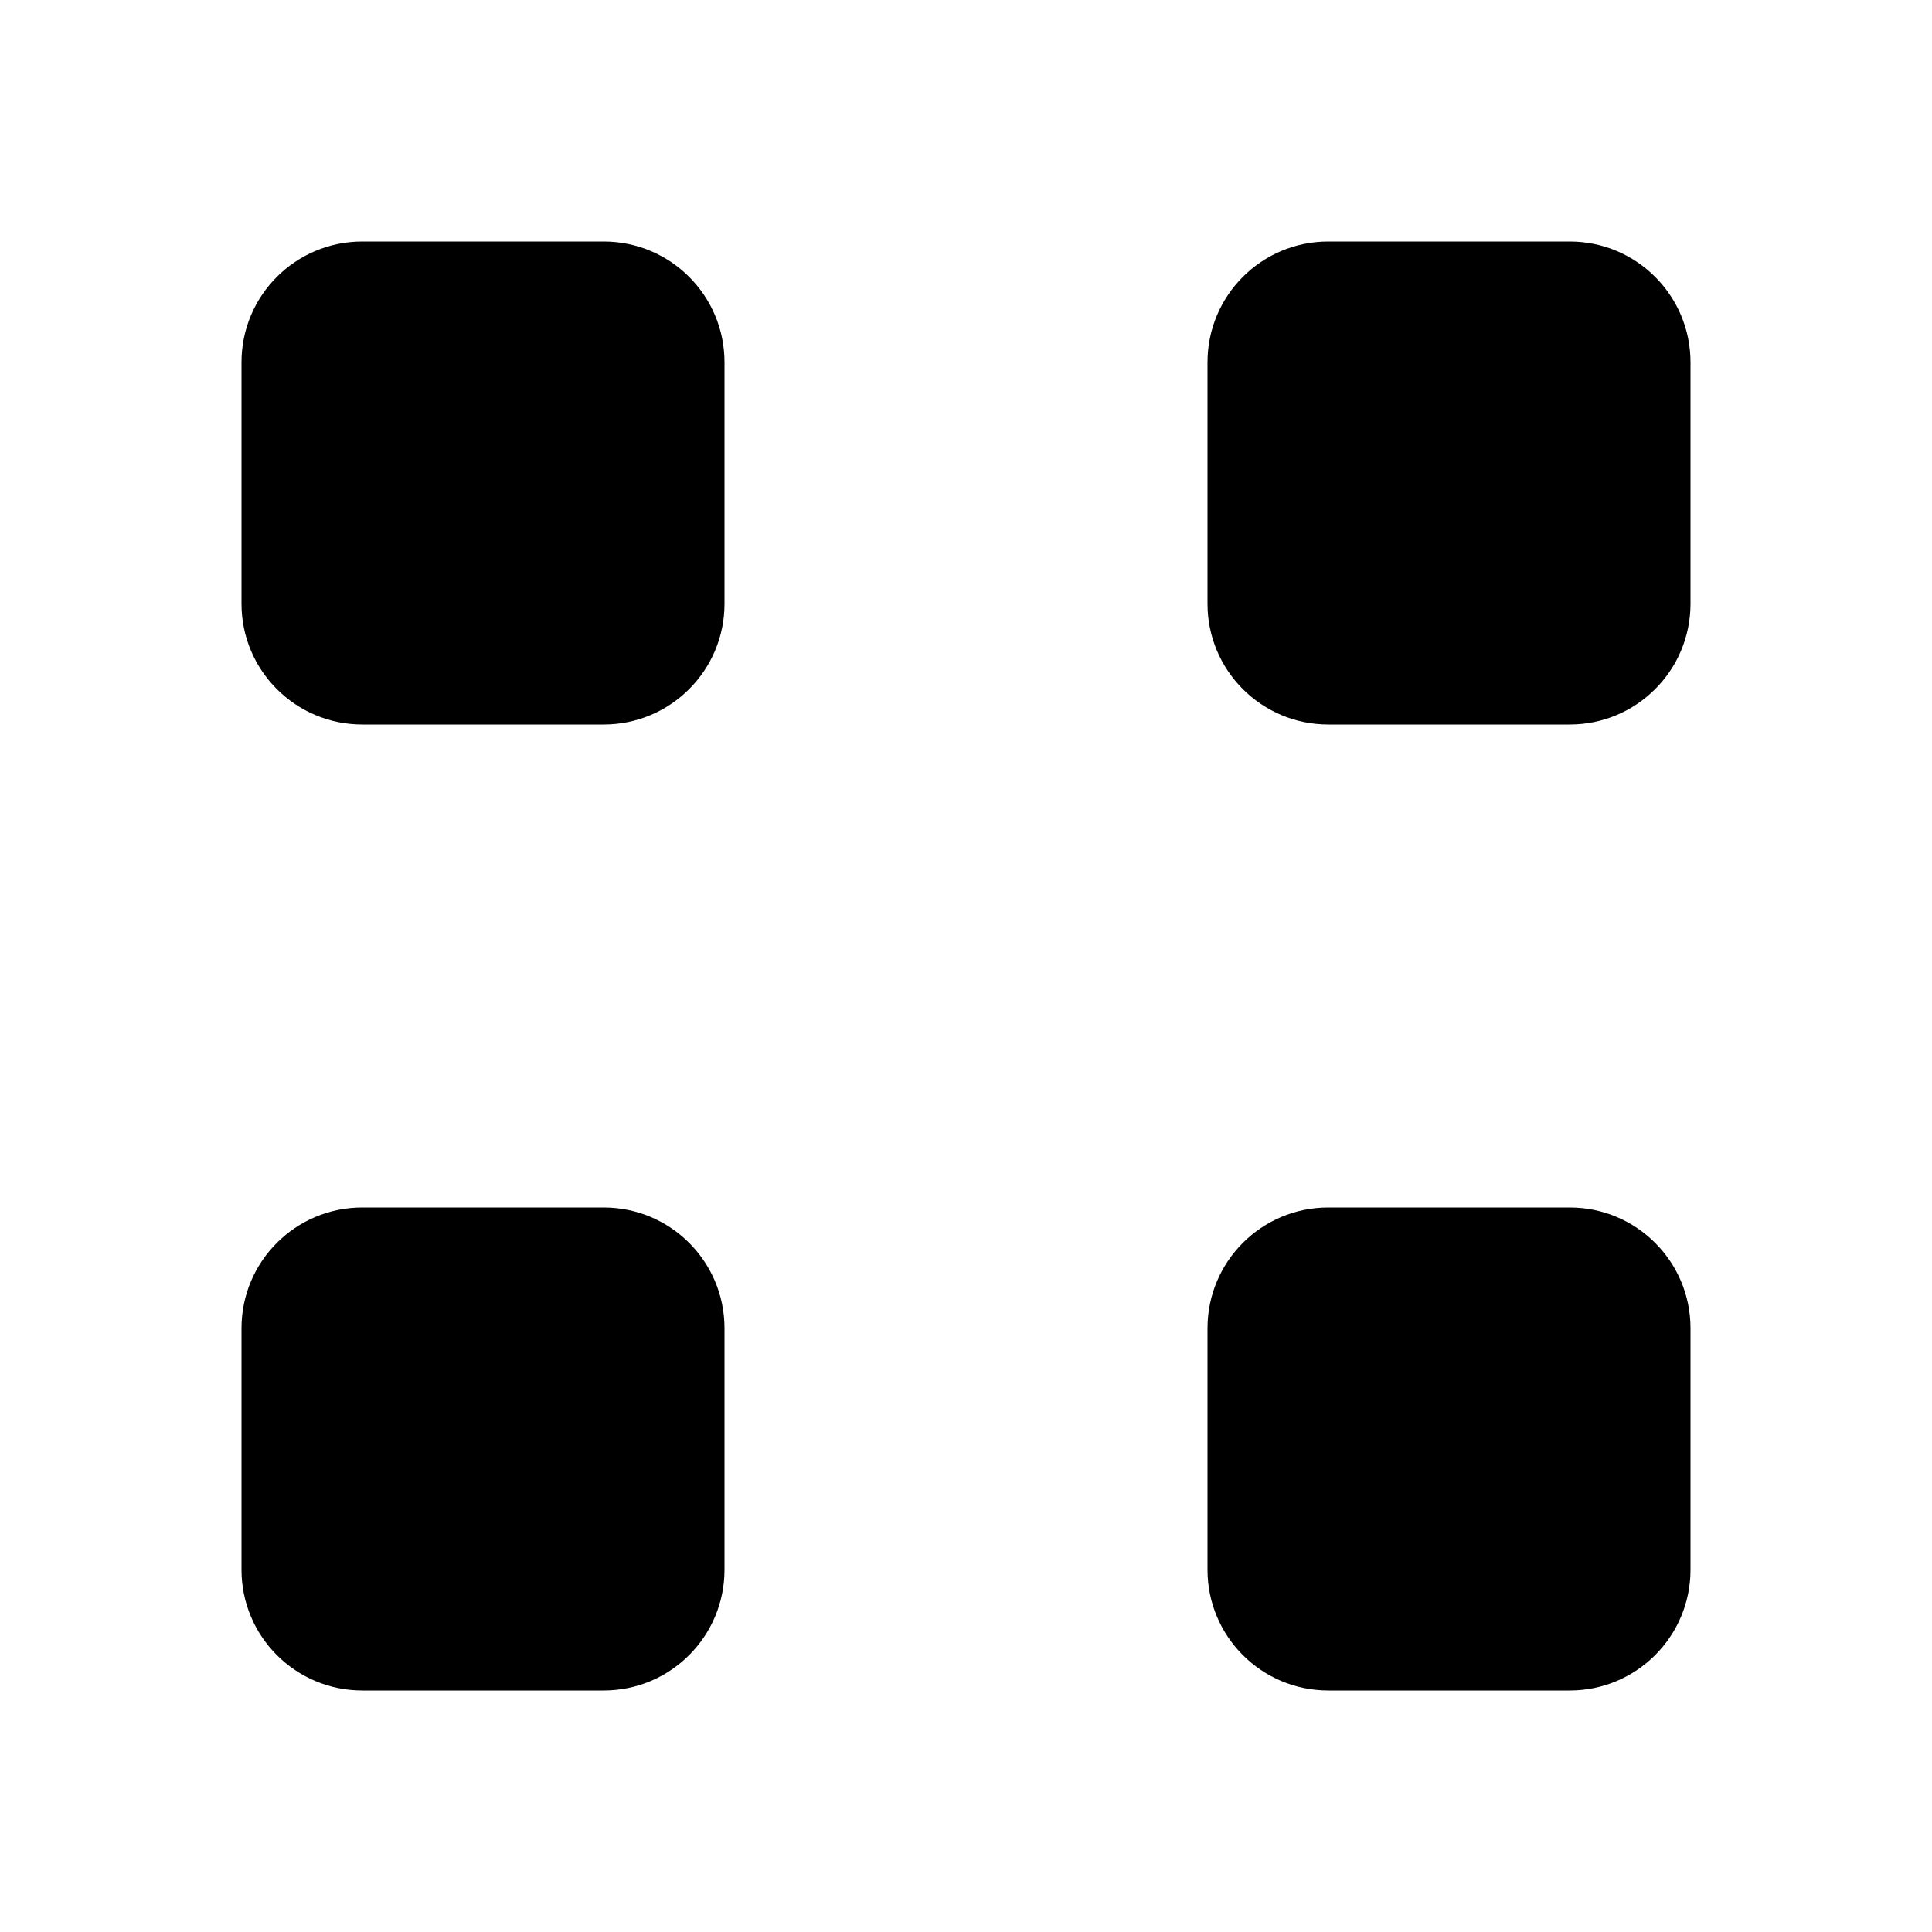
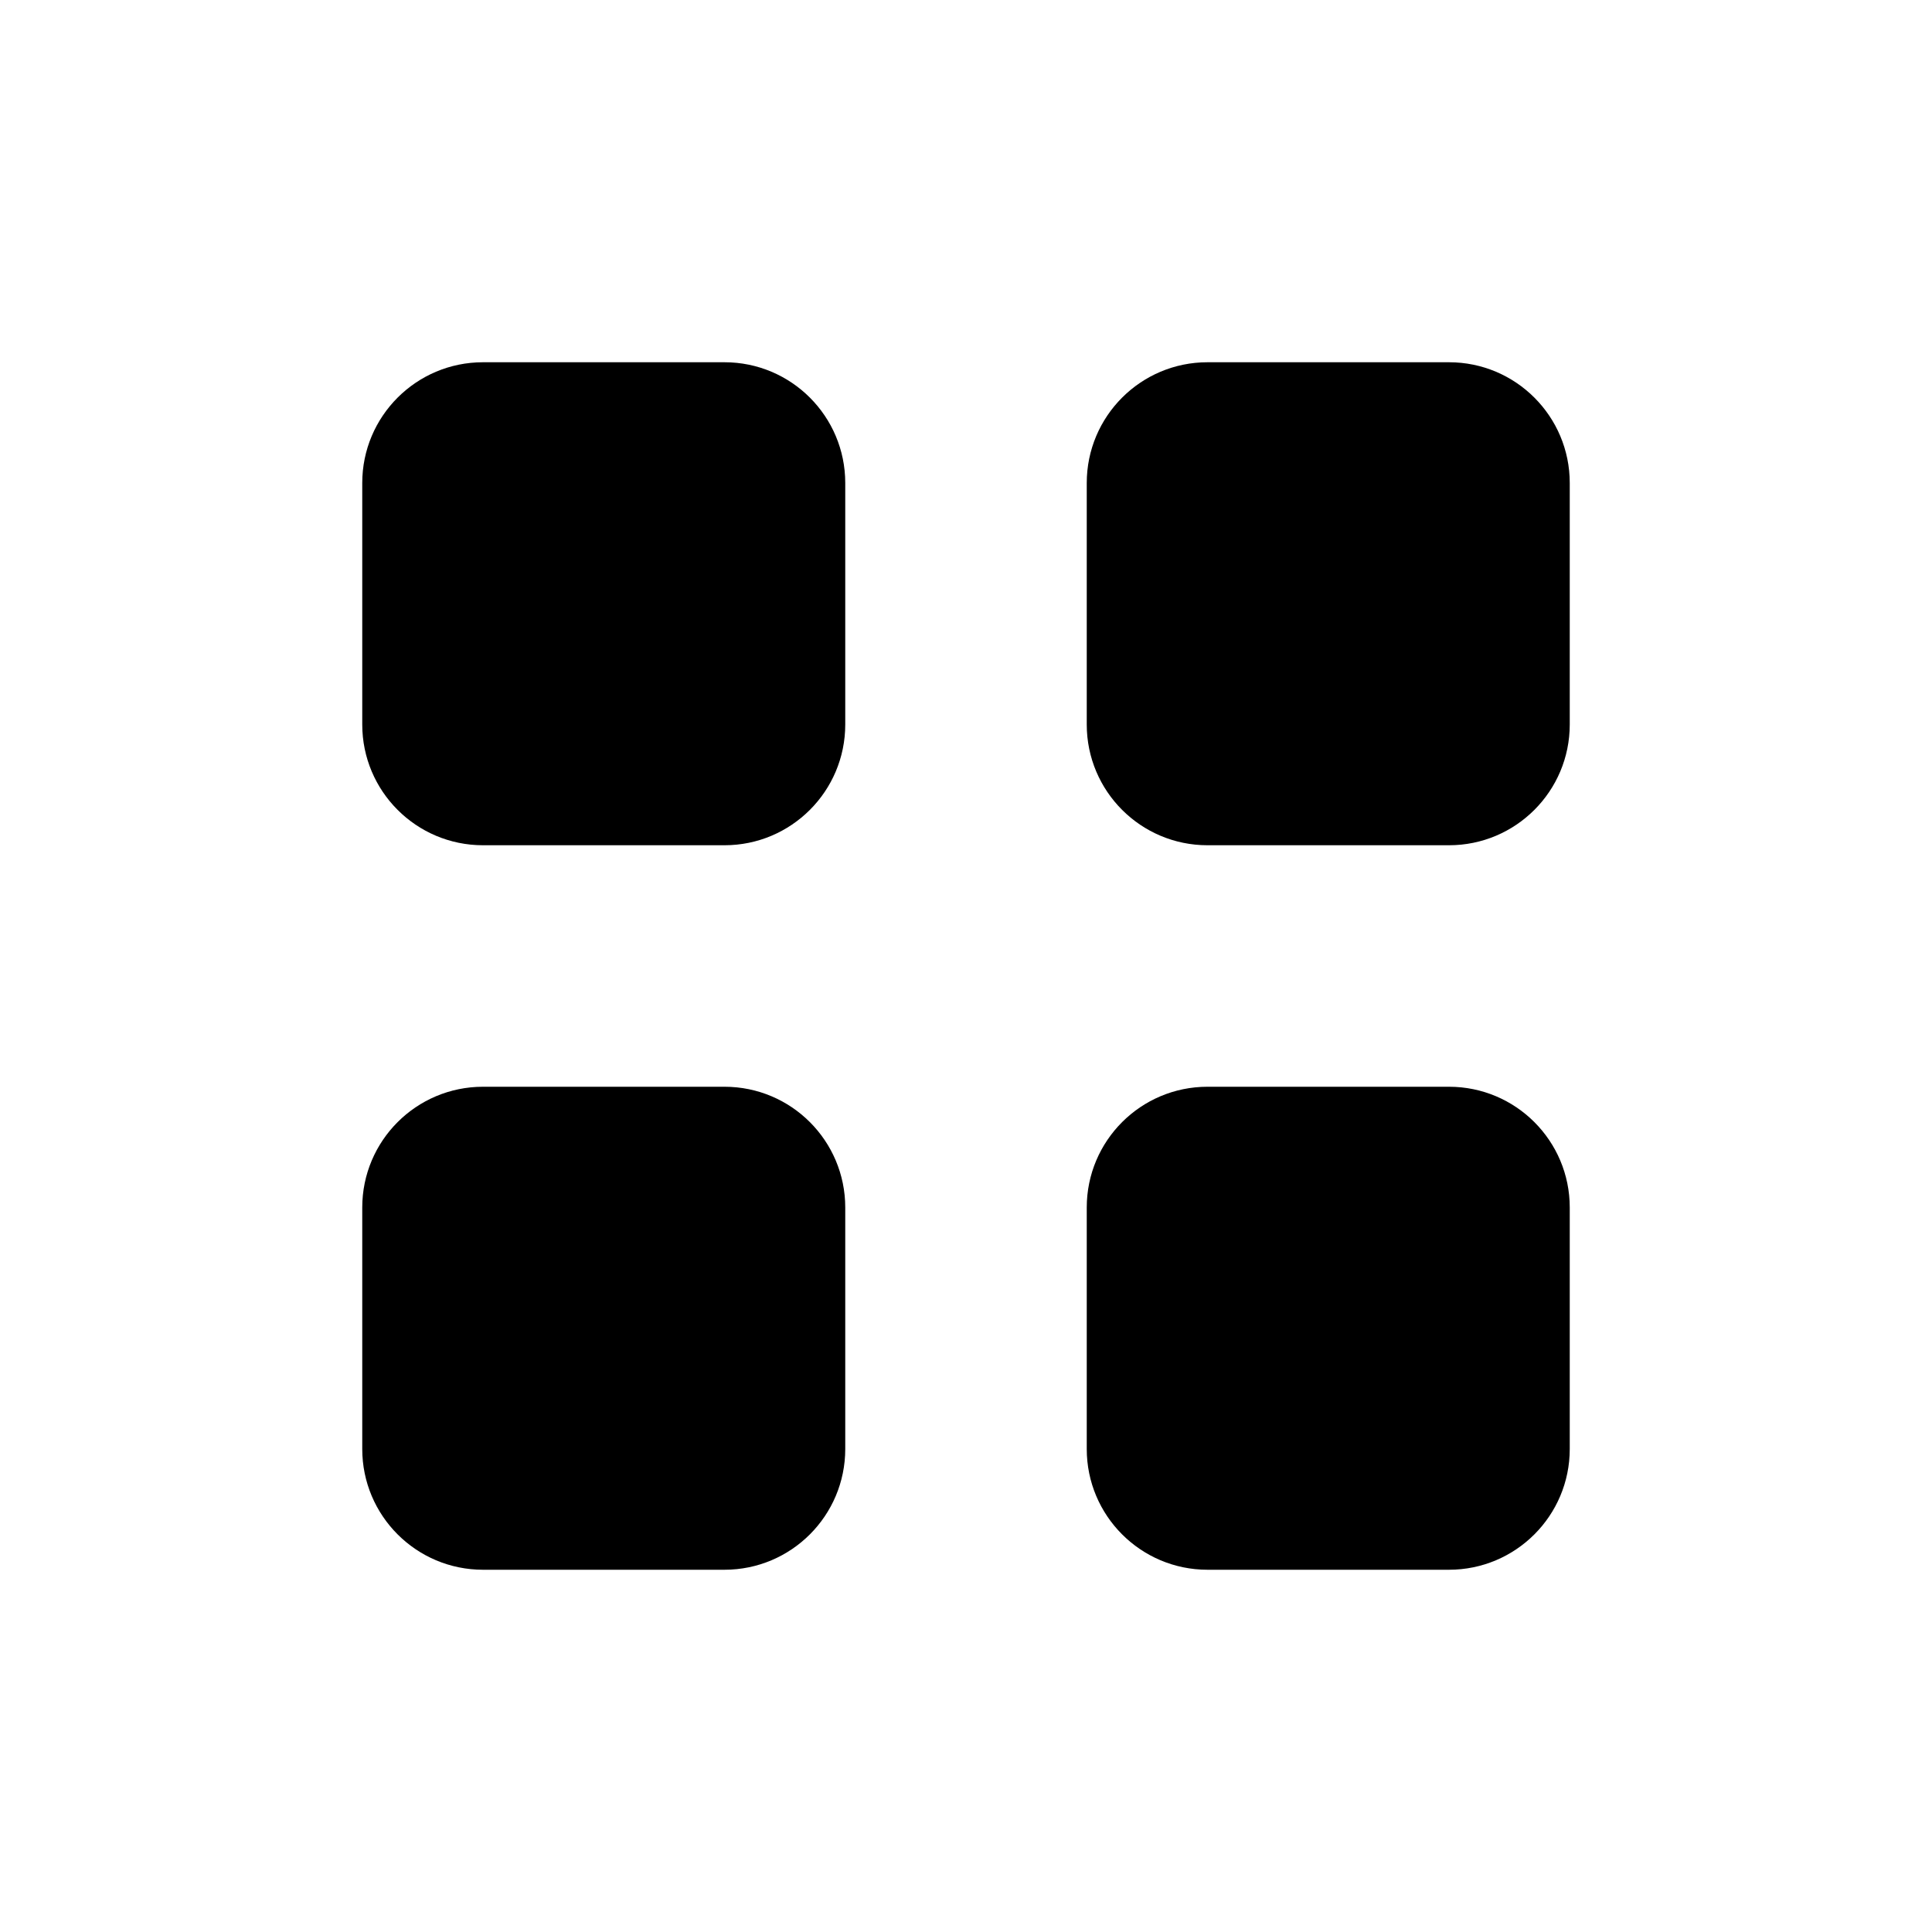
<svg xmlns="http://www.w3.org/2000/svg" width="16" height="16" viewBox="0 0 16 16" fill="none">
-   <rect x="2" y="2" width="4" height="4" rx="1" fill="currentColor" />
-   <rect x="10" y="2" width="4" height="4" rx="1" fill="currentColor" />
-   <rect x="2" y="10" width="4" height="4" rx="1" fill="currentColor" />
-   <rect x="10" y="10" width="4" height="4" rx="1" fill="currentColor" />
+   <rect x="3" y="3" width="4" height="4" rx="1" fill="currentColor" />
+   <rect x="9" y="3" width="4" height="4" rx="1" fill="currentColor" />
+   <rect x="3" y="9" width="4" height="4" rx="1" fill="currentColor" />
+   <rect x="9" y="9" width="4" height="4" rx="1" fill="currentColor" />
</svg>
